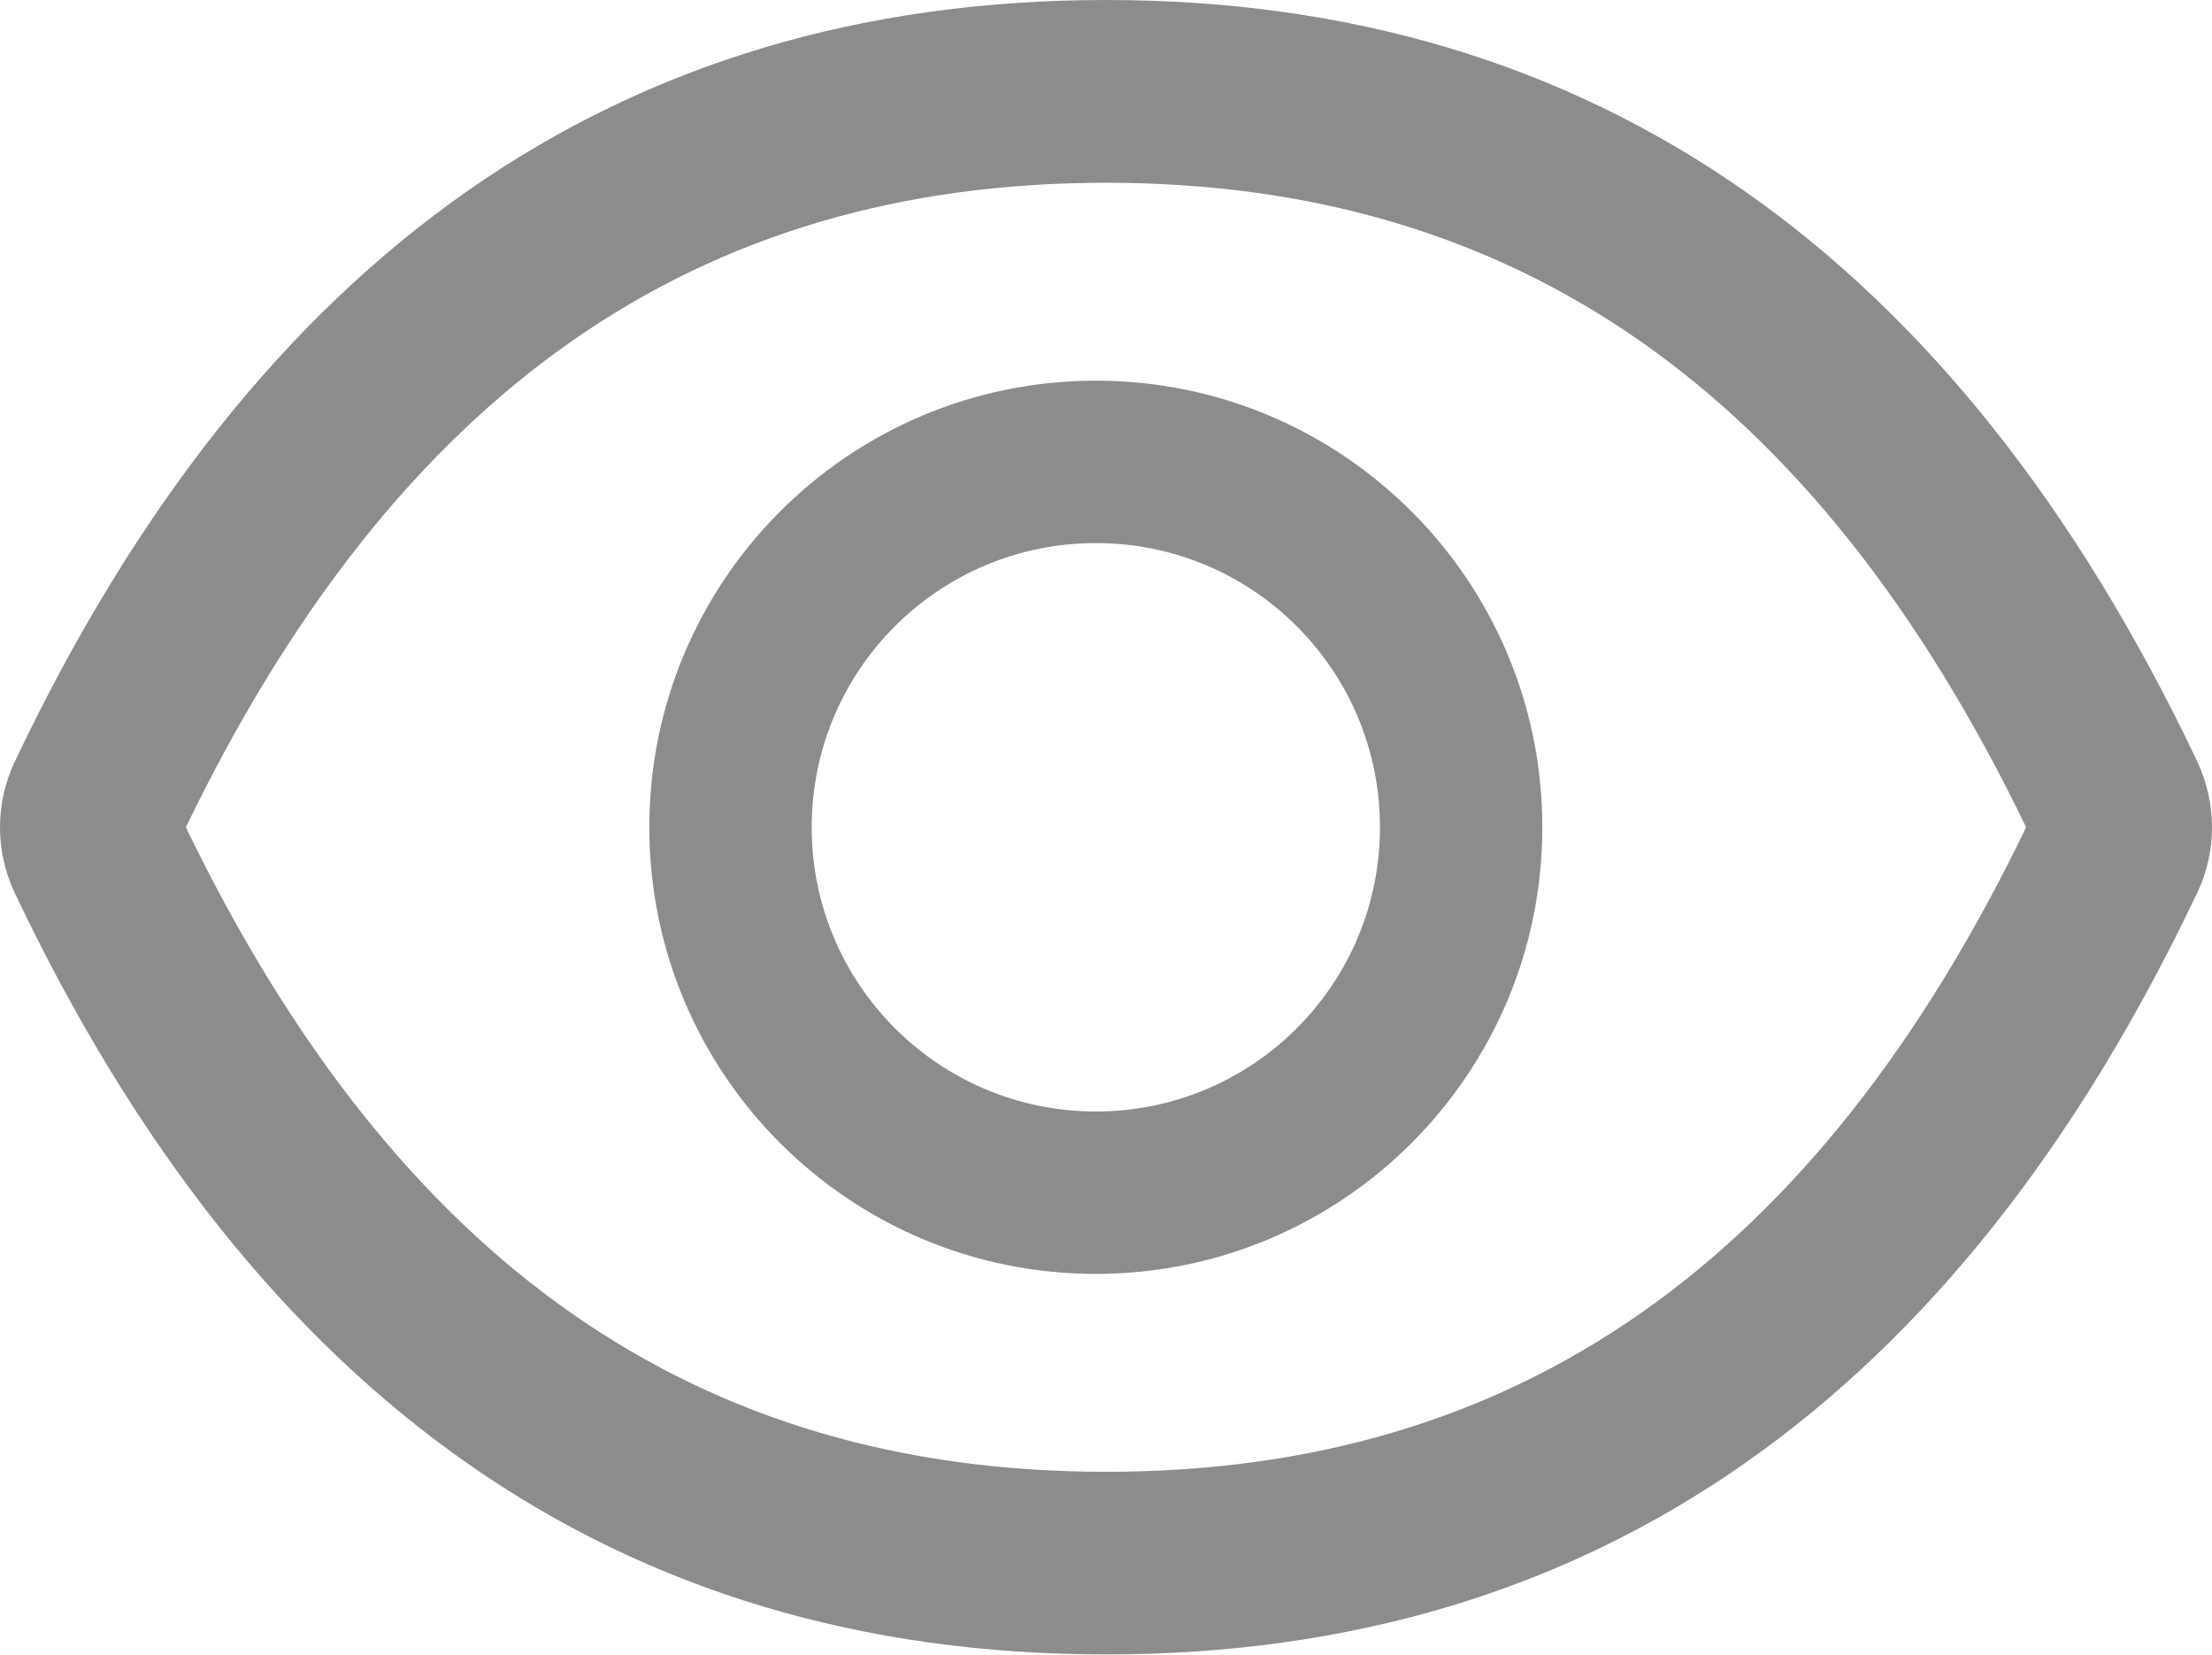
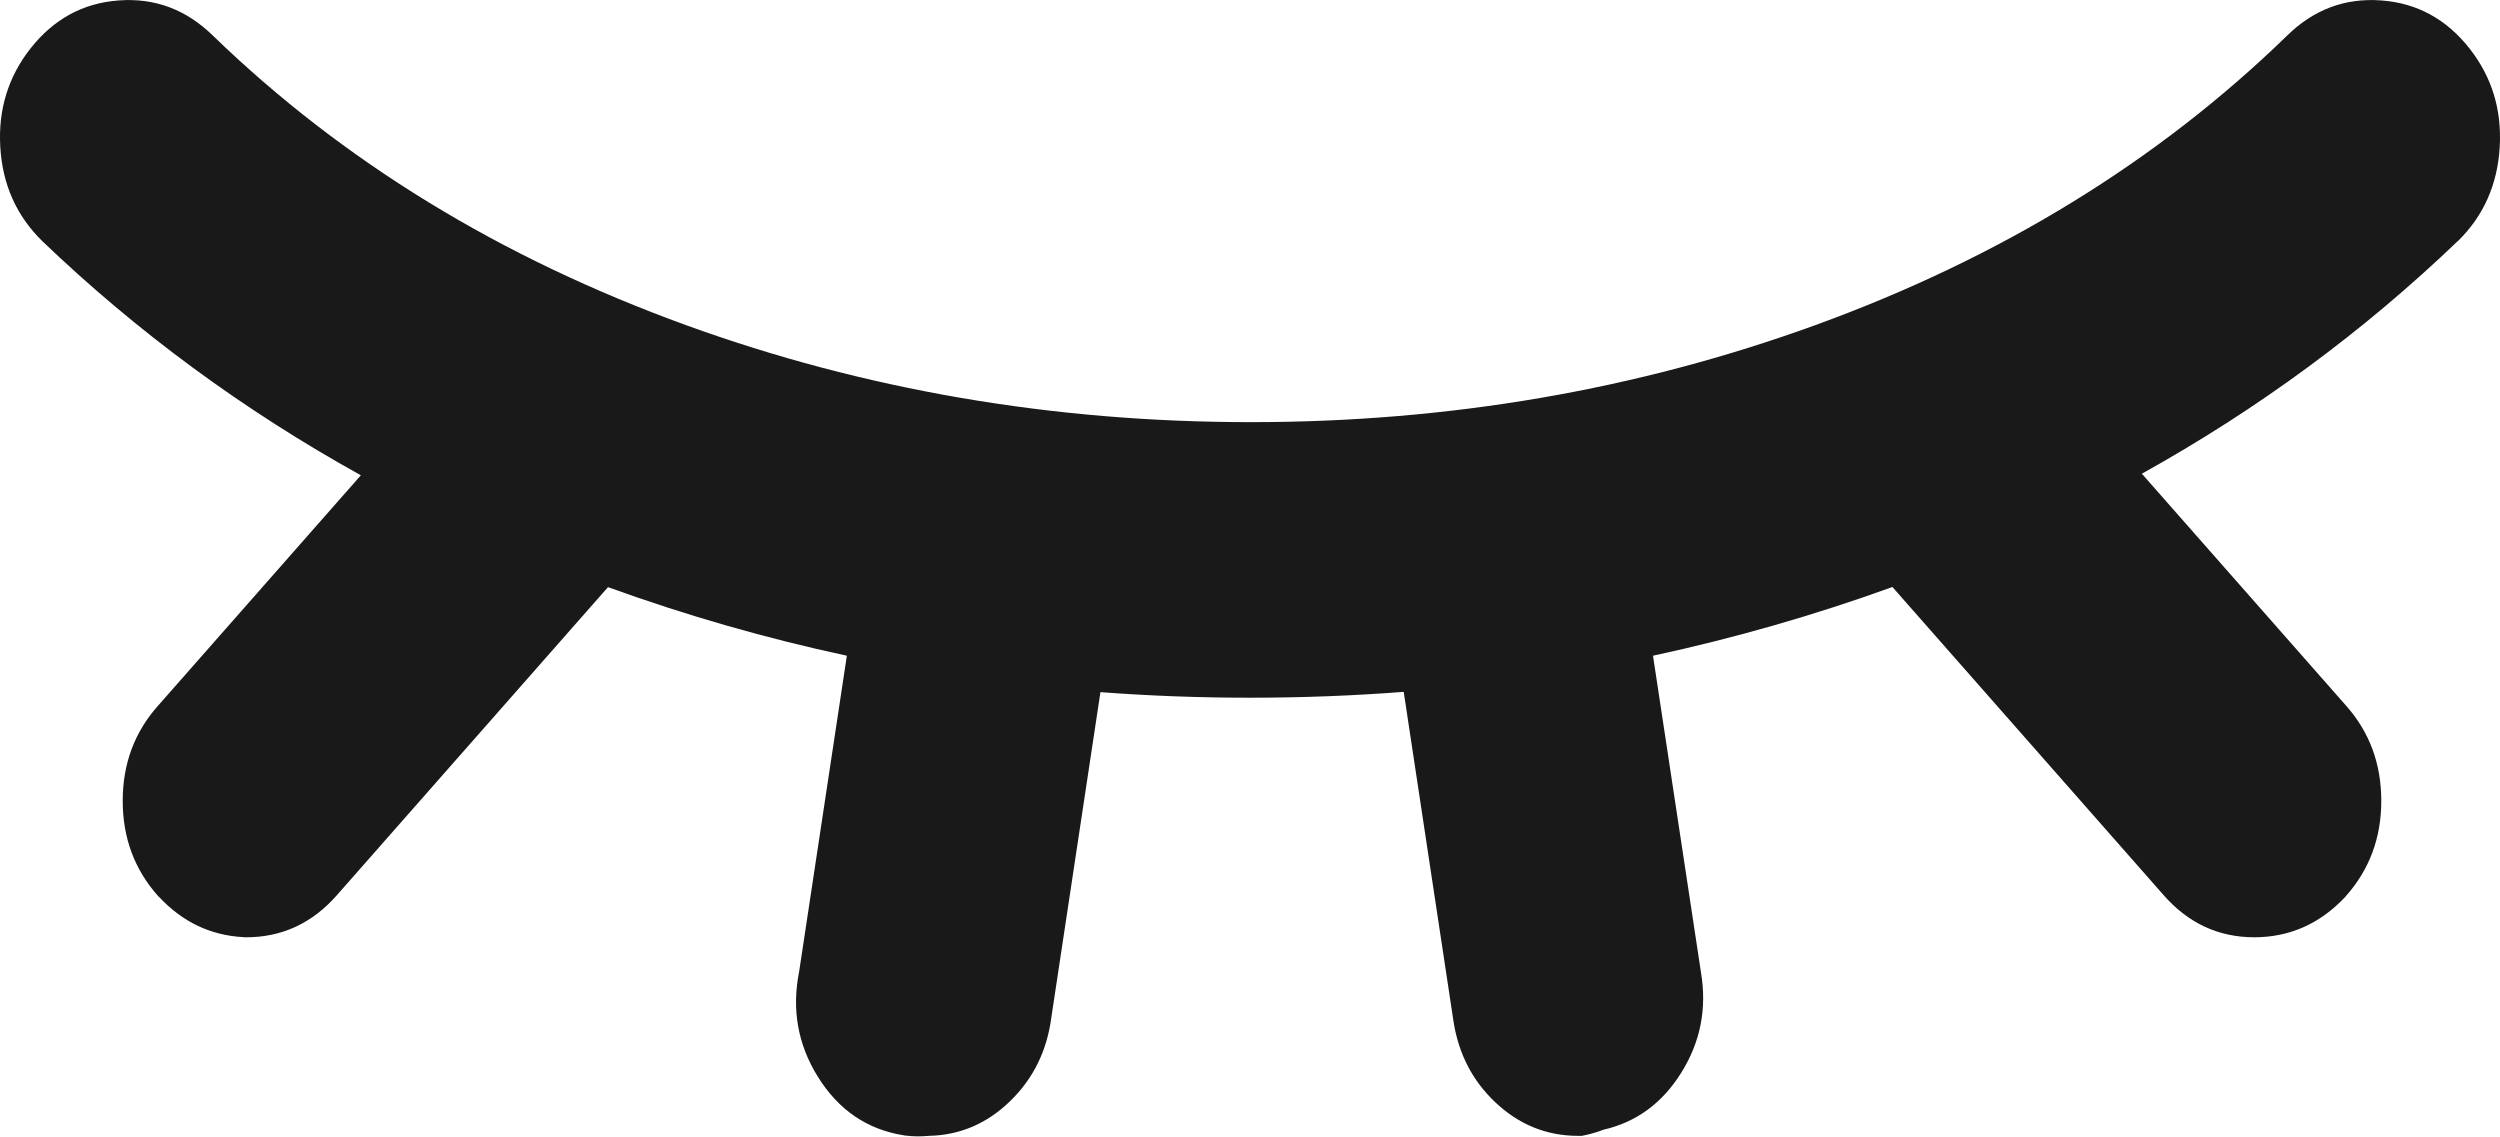
- <svg xmlns="http://www.w3.org/2000/svg" fill="none" version="1.1" width="20.436" height="15.281" viewBox="0 0 20.436 15.281">
+ <svg xmlns="http://www.w3.org/2000/svg" fill="none" version="1.1" width="17.5" height="7.955" viewBox="0 0 17.5 7.955">
  <g>
-     <path d="M20.301,7.036C18.079,2.355,14.72,0,10.218,0C5.713,0,2.357,2.355,0.135,7.038C0.046,7.227,3.33067e-16,7.433,0,7.642C0,7.85,0.046,8.057,0.135,8.245C2.357,12.926,5.716,15.281,10.218,15.281C14.723,15.281,18.079,12.926,20.301,8.243C20.481,7.863,20.481,7.423,20.301,7.036C20.301,7.036,20.301,7.036,20.301,7.036ZM10.218,13.594C6.438,13.594,3.67,11.677,1.717,7.641C3.67,3.605,6.438,1.688,10.218,1.688C13.999,1.688,16.767,3.605,18.719,7.641C16.769,11.677,14.001,13.594,10.218,13.594ZM10.124,3.516C7.846,3.516,5.999,5.362,5.999,7.641C5.999,9.919,7.846,11.766,10.124,11.766C12.402,11.766,14.249,9.919,14.249,7.641C14.249,5.362,12.402,3.516,10.124,3.516ZM10.124,10.266C8.674,10.266,7.499,9.091,7.499,7.641C7.499,6.19,8.674,5.016,10.124,5.016C11.575,5.016,12.749,6.19,12.749,7.641C12.749,9.091,11.575,10.266,10.124,10.266Z" fill="#000000" fill-opacity="0.45" />
+     <path d="M14.993,3.316Q16.214,2.637,17.204,1.688L17.207,1.686Q17.475,1.422,17.498,1.029Q17.521,0.639,17.288,0.341Q17.044,0.03,16.668,0.003Q16.289,-0.025,16.009,0.25Q14.652,1.569,12.707,2.276Q10.838,2.955,8.756,2.955Q6.674,2.955,4.802,2.276Q2.854,1.569,1.492,0.251Q1.211,-0.025,0.832,0.003Q0.456,0.03,0.212,0.341Q-0.021,0.639,0.002,1.029Q0.025,1.422,0.295,1.687Q1.294,2.644,2.526,3.327L1.108,4.938Q0.859,5.216,0.859,5.606Q0.859,5.995,1.108,6.274L1.11,6.276L1.113,6.278Q1.359,6.542,1.705,6.56L1.711,6.561L1.718,6.561Q2.1,6.563,2.362,6.262L4.256,4.11Q5.076,4.407,5.928,4.59L5.594,6.801Q5.515,7.197,5.723,7.534Q5.941,7.888,6.331,7.948L6.335,7.949L6.339,7.949Q6.419,7.959,6.5,7.951Q6.829,7.945,7.074,7.705Q7.313,7.471,7.359,7.125L7.703,4.845Q8.221,4.884,8.75,4.884Q9.294,4.884,9.826,4.843L10.175,7.153Q10.229,7.491,10.466,7.715Q10.714,7.95,11.044,7.951L11.073,7.951L11.101,7.945Q11.165,7.931,11.224,7.908Q11.57,7.829,11.77,7.507Q11.97,7.186,11.907,6.808L11.571,4.59Q12.425,4.406,13.247,4.109L15.141,6.261Q15.401,6.561,15.781,6.561Q16.152,6.56,16.416,6.279L16.419,6.276L16.421,6.273Q16.669,5.994,16.669,5.606Q16.669,5.217,16.422,4.939L14.993,3.316Z" fill-rule="evenodd" fill="#000000" fill-opacity="0.9" />
  </g>
</svg>
